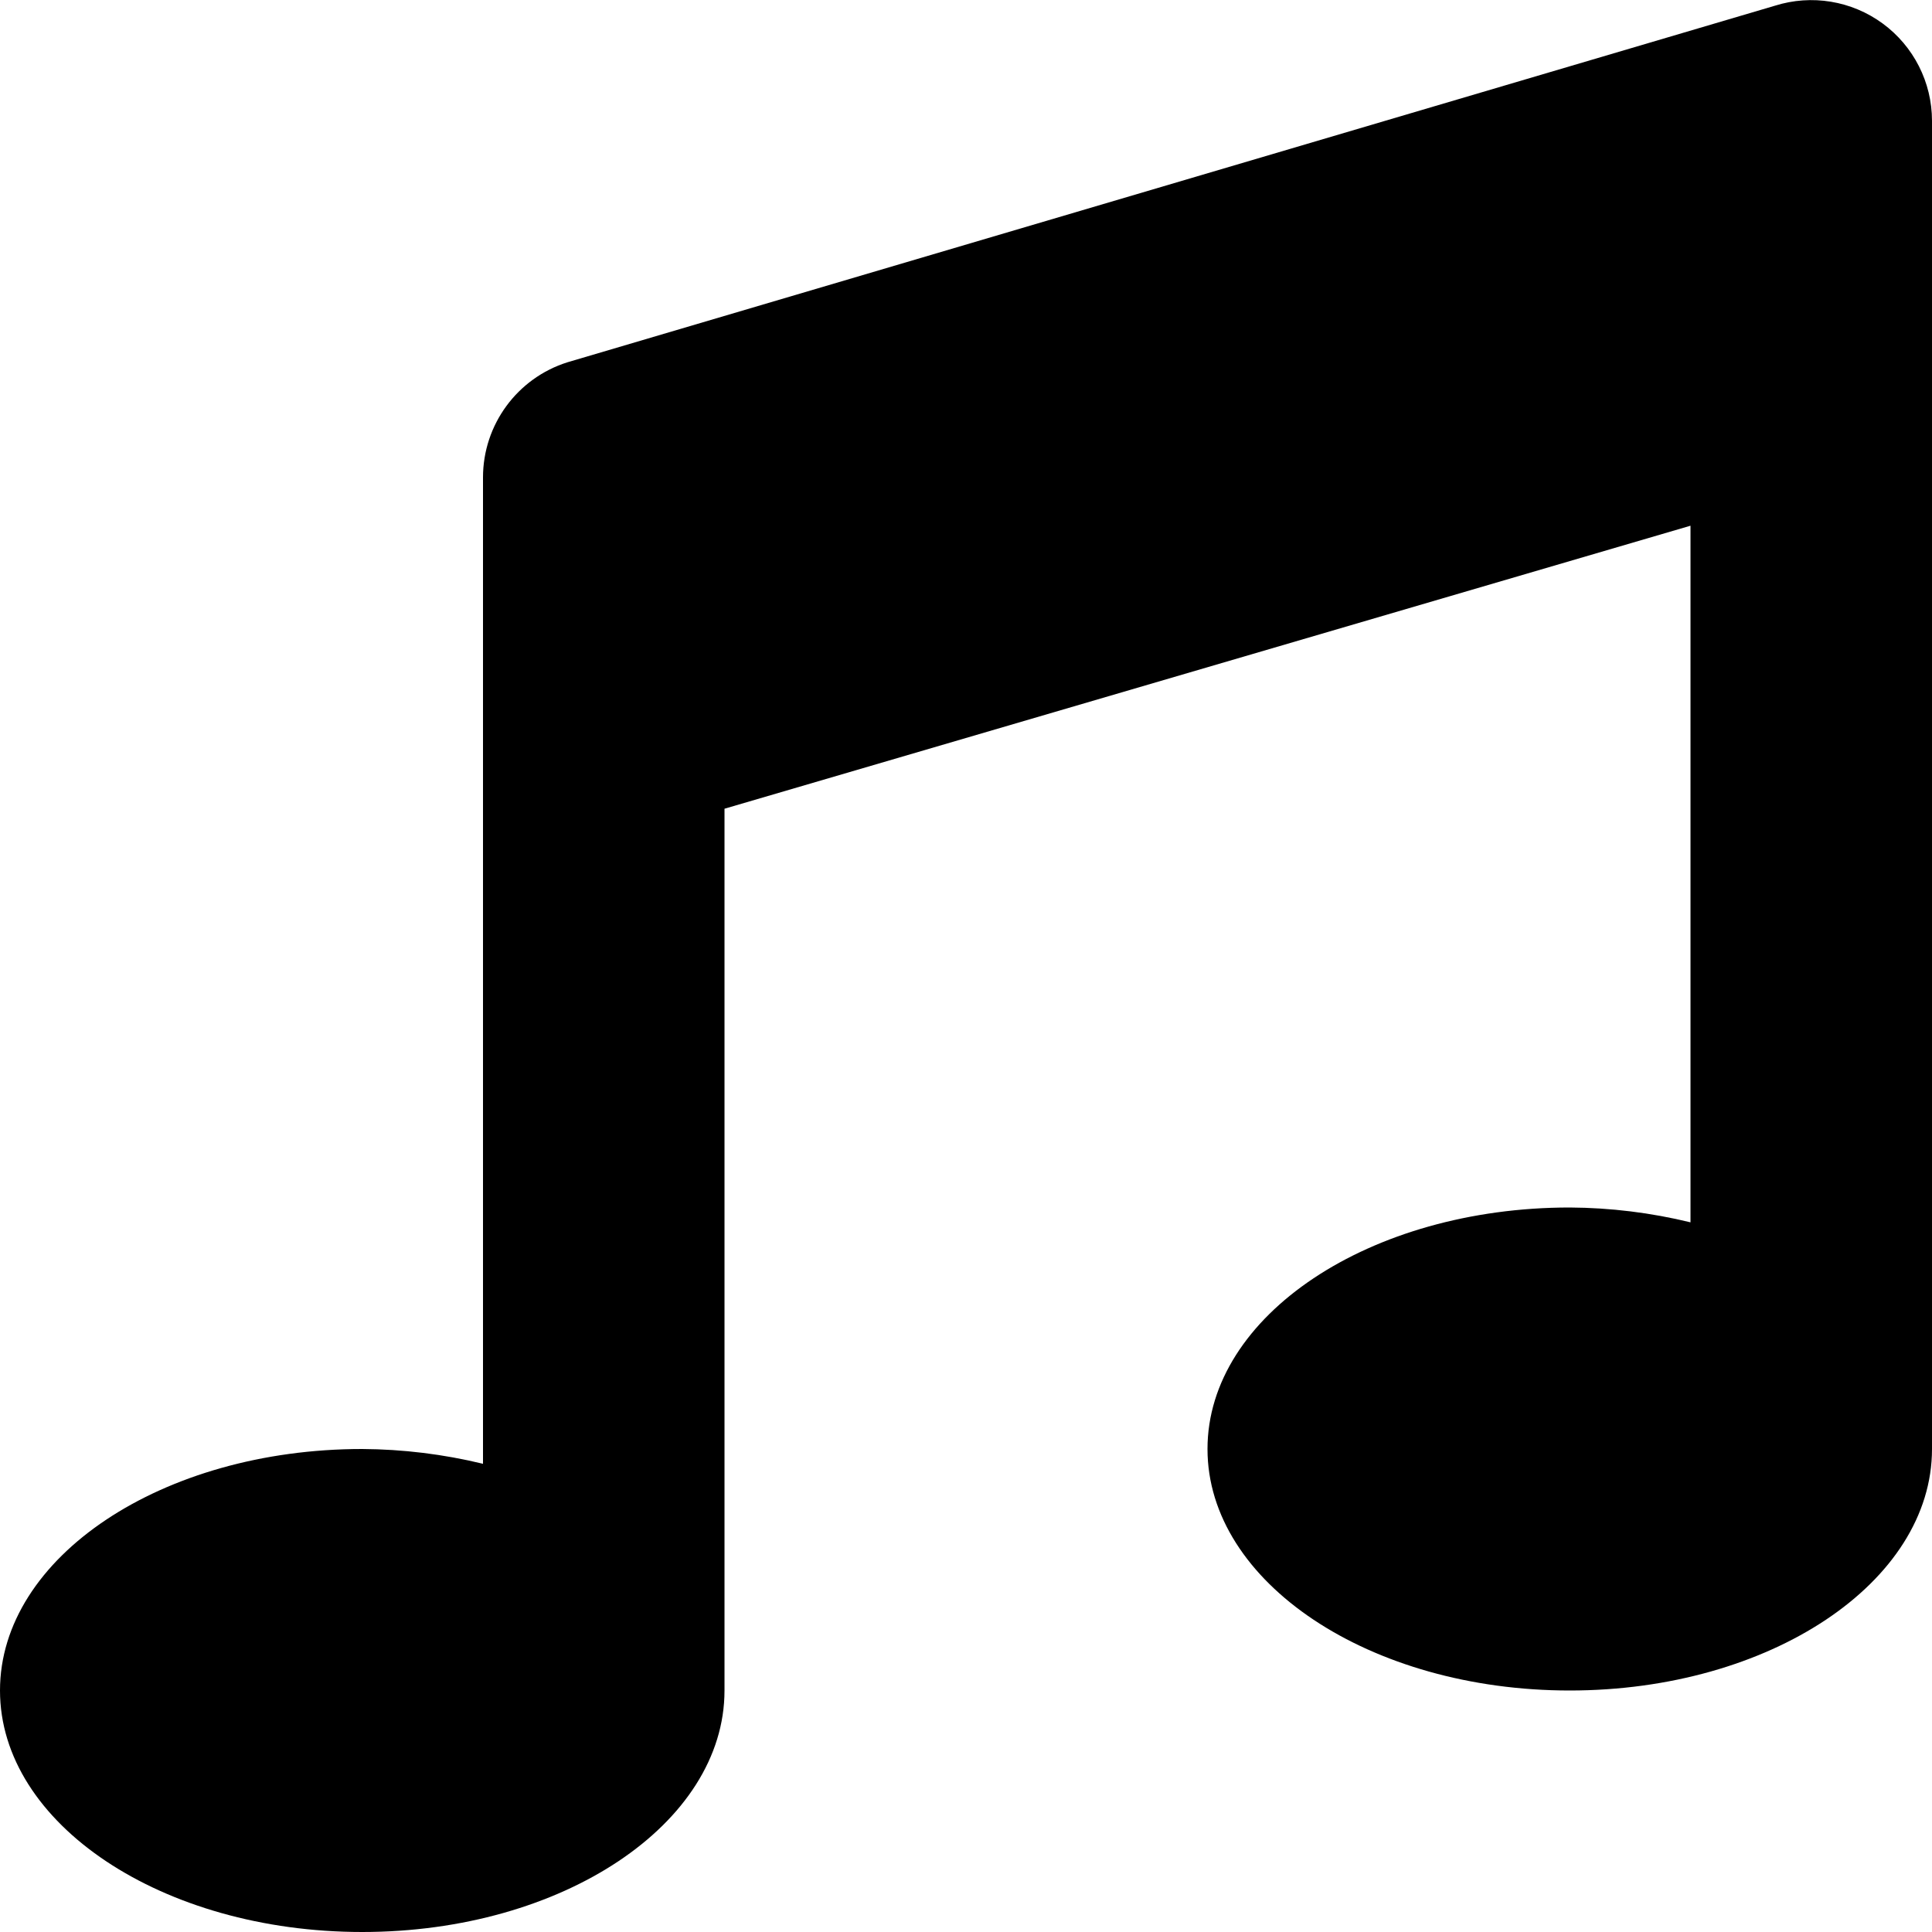
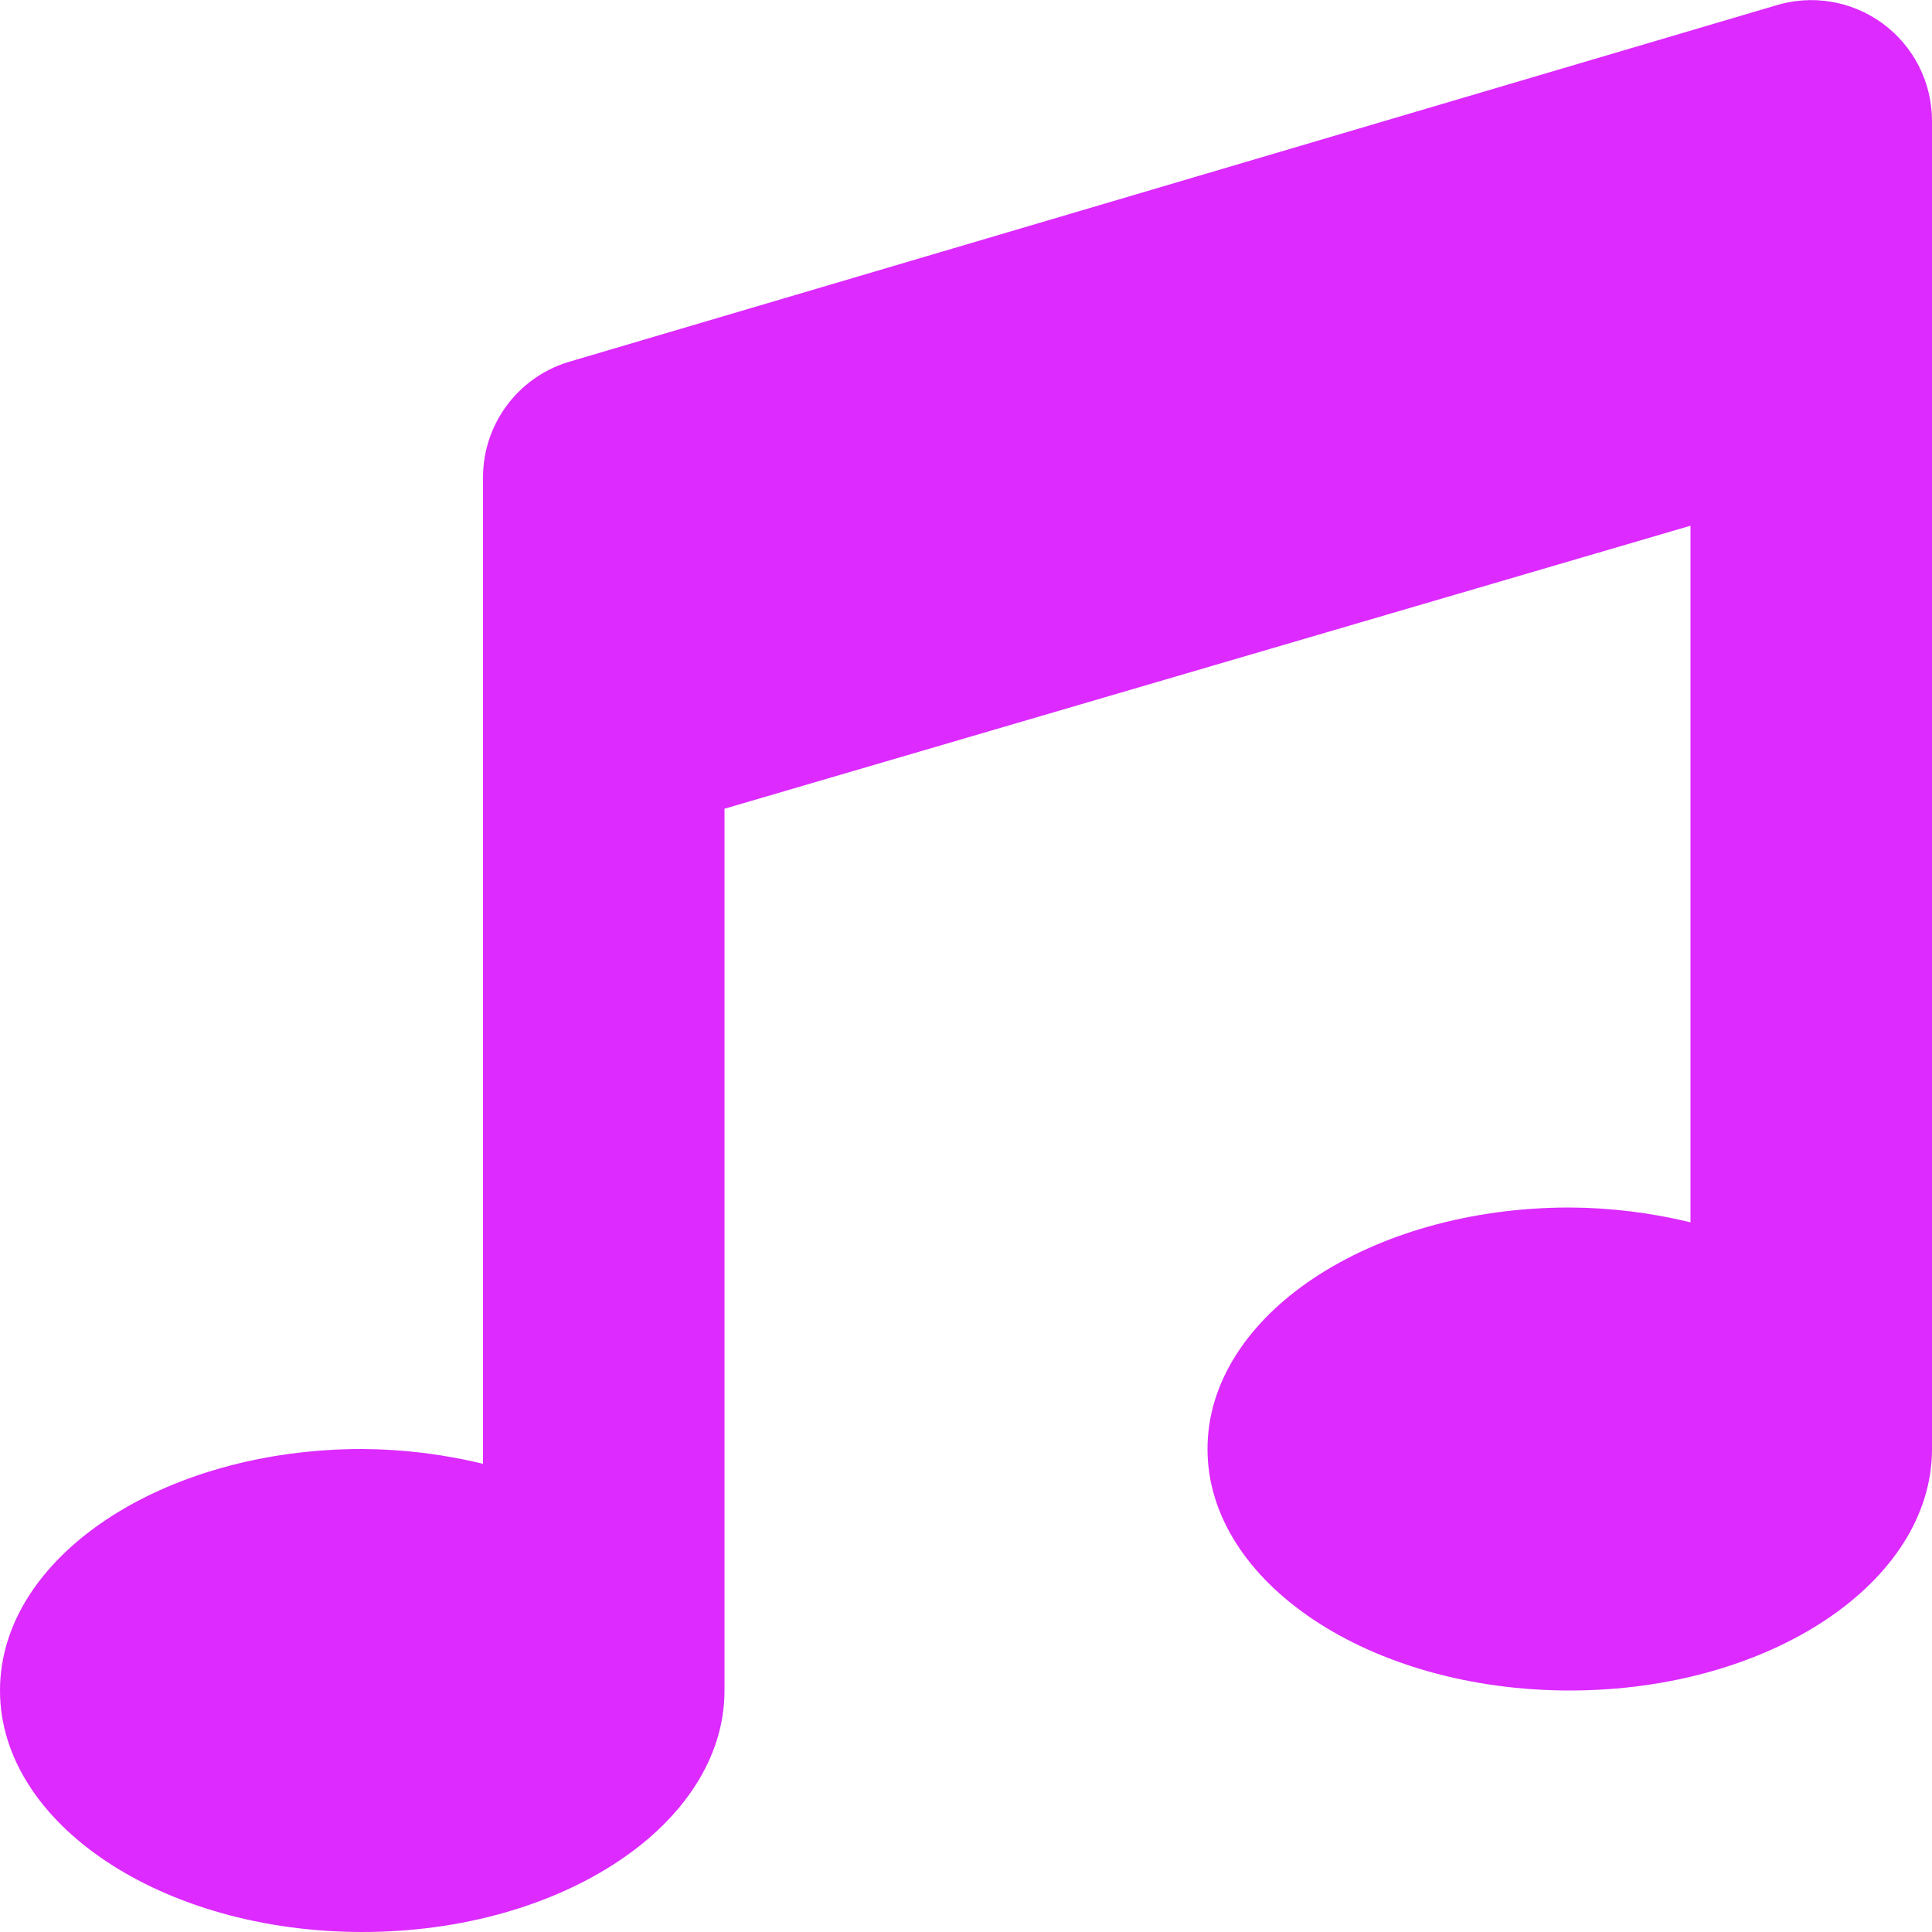
<svg xmlns="http://www.w3.org/2000/svg" aria-hidden="true" focusable="false" data-prefix="fas" data-icon="music" class="svg-inline--fa fa-music fa-w-16" role="img" viewBox="0 0 512 512">
-   <path fill="currentColor" d="M470.38 1.51L150.41 96A32 32 0 0 0 128 126.51v261.41A139 139 0 0 0 96 384c-53 0-96 28.66-96 64s43 64 96 64 96-28.66 96-64V214.32l256-75v184.61a138.4 138.4 0 0 0-32-3.93c-53 0-96 28.66-96 64s43 64 96 64 96-28.65 96-64V32a32 32 0 0 0-41.62-30.49z" />
+   <path fill="#dc2aff" d="M470.38 1.51L150.41 96A32 32 0 0 0 128 126.51v261.41A139 139 0 0 0 96 384c-53 0-96 28.66-96 64s43 64 96 64 96-28.66 96-64V214.32l256-75v184.61a138.4 138.4 0 0 0-32-3.93c-53 0-96 28.66-96 64s43 64 96 64 96-28.65 96-64V32a32 32 0 0 0-41.62-30.49z" />
</svg>
